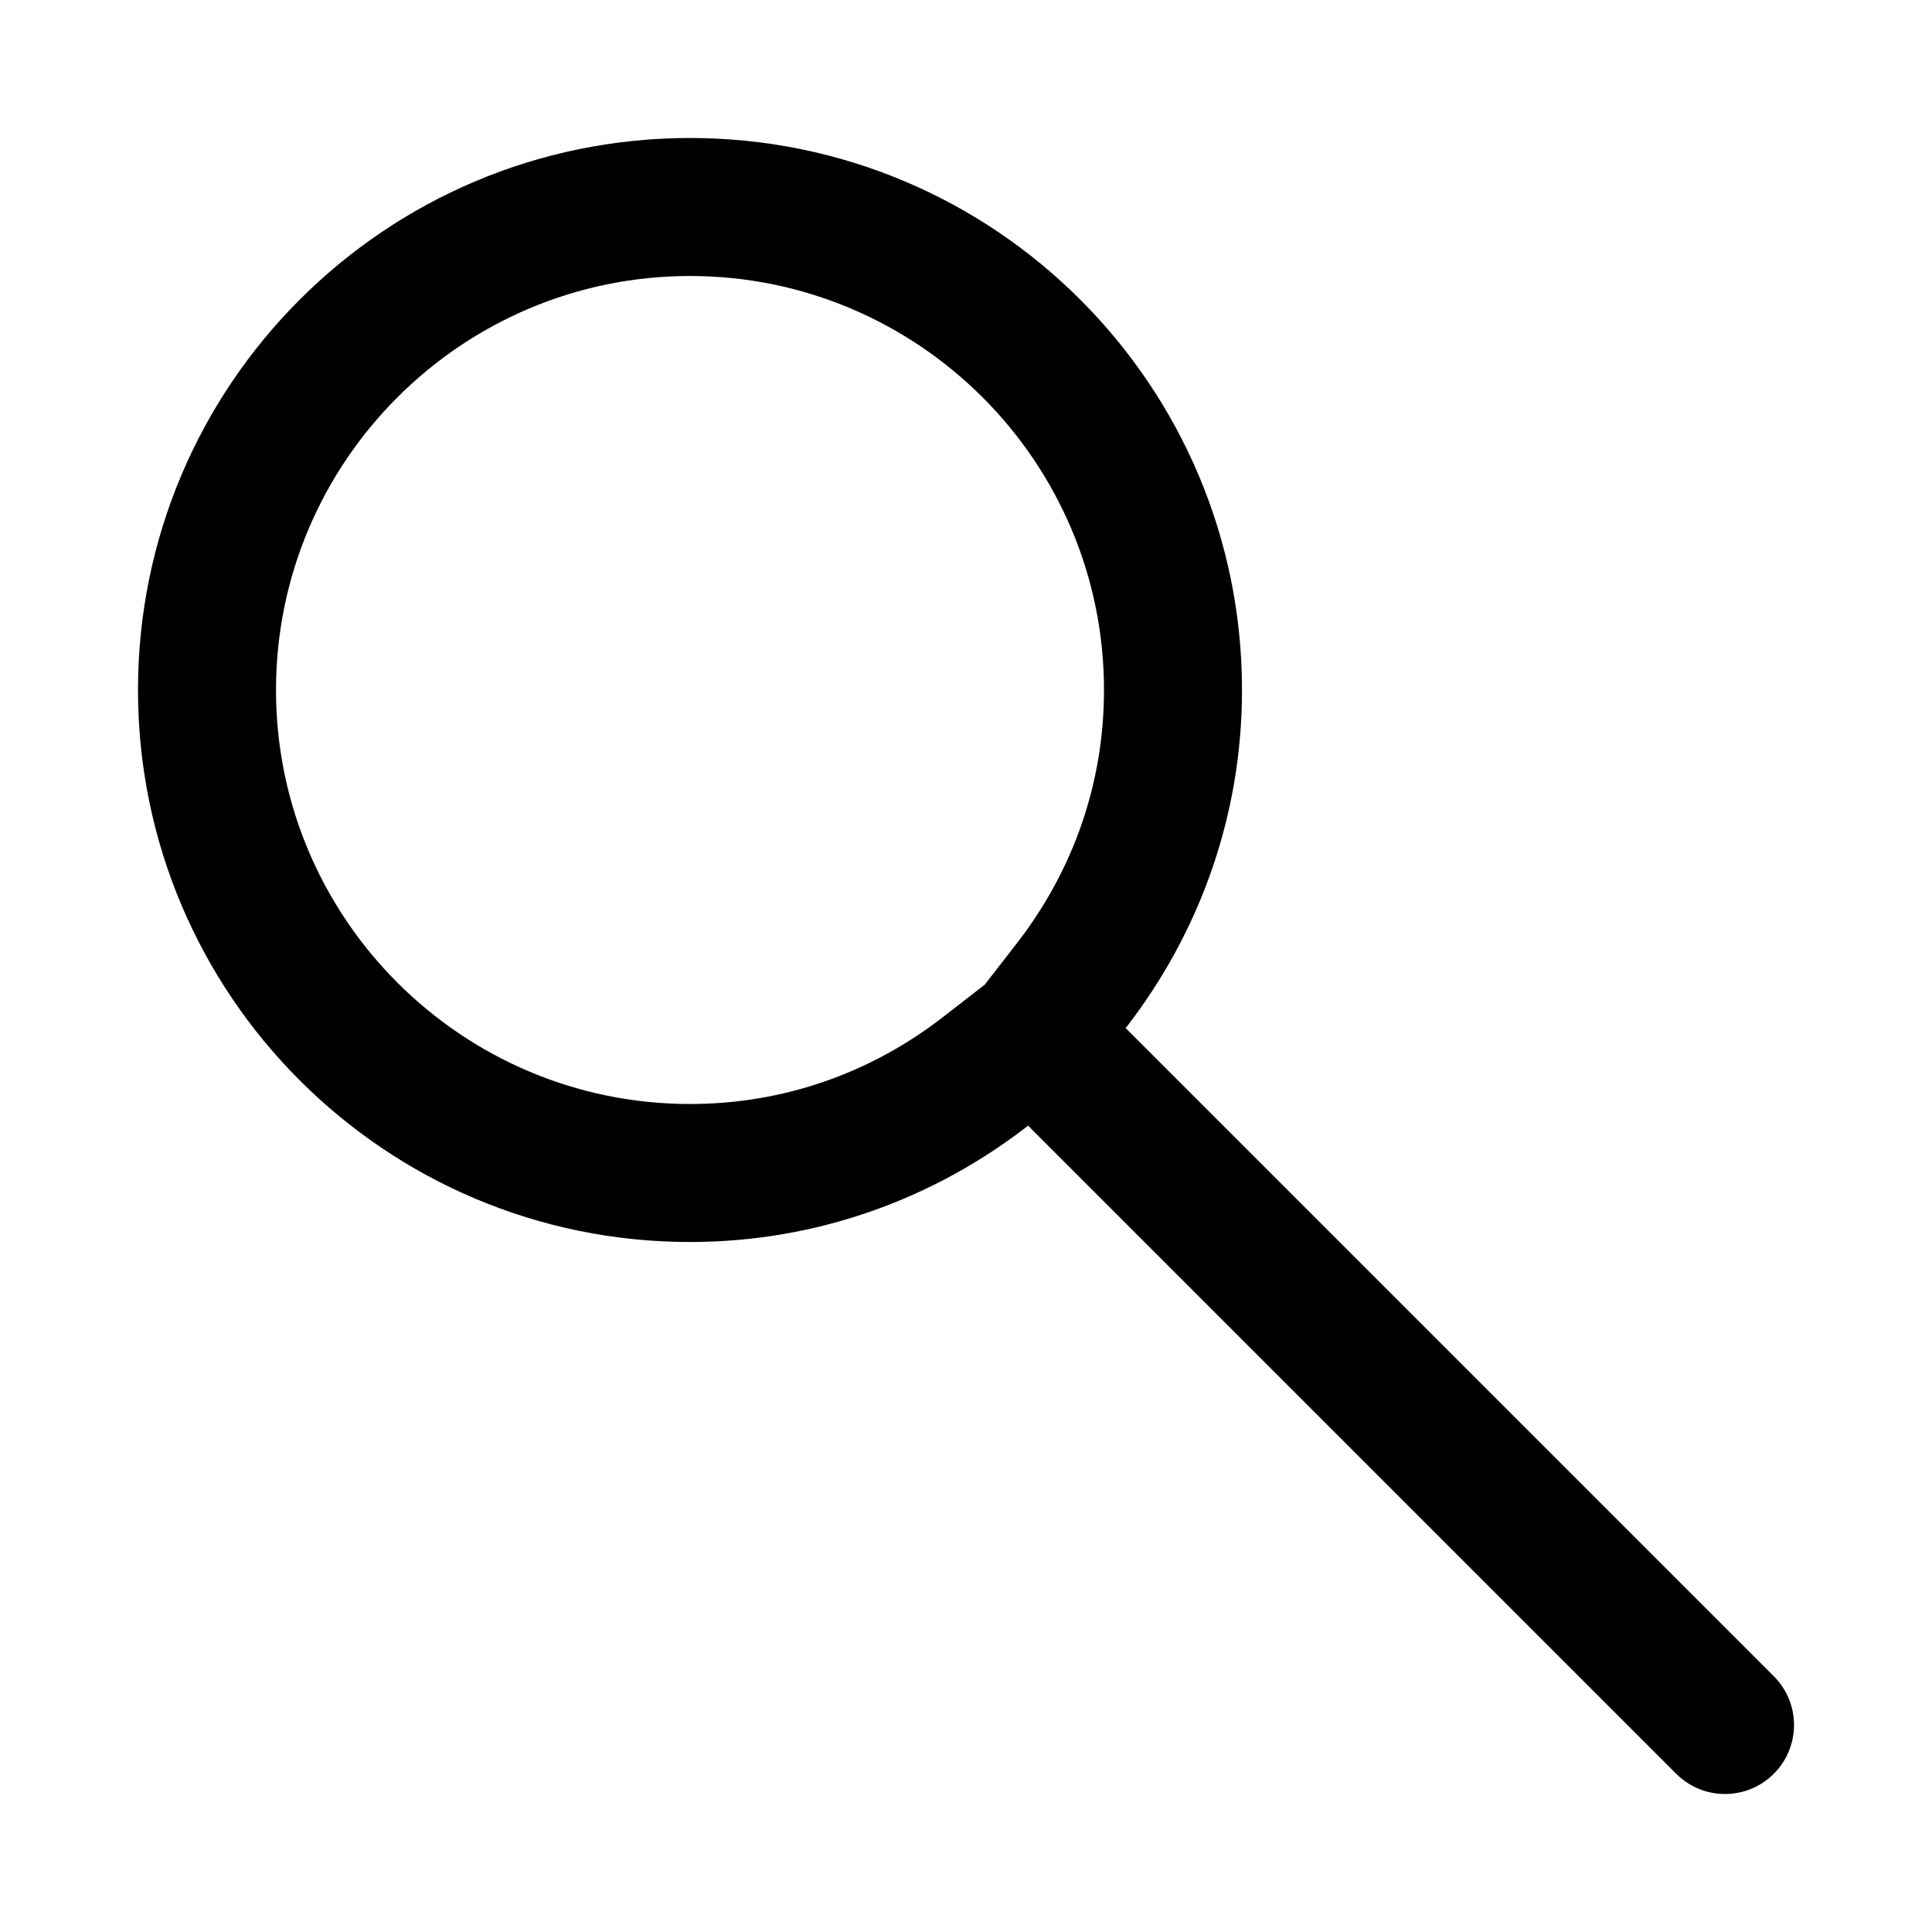
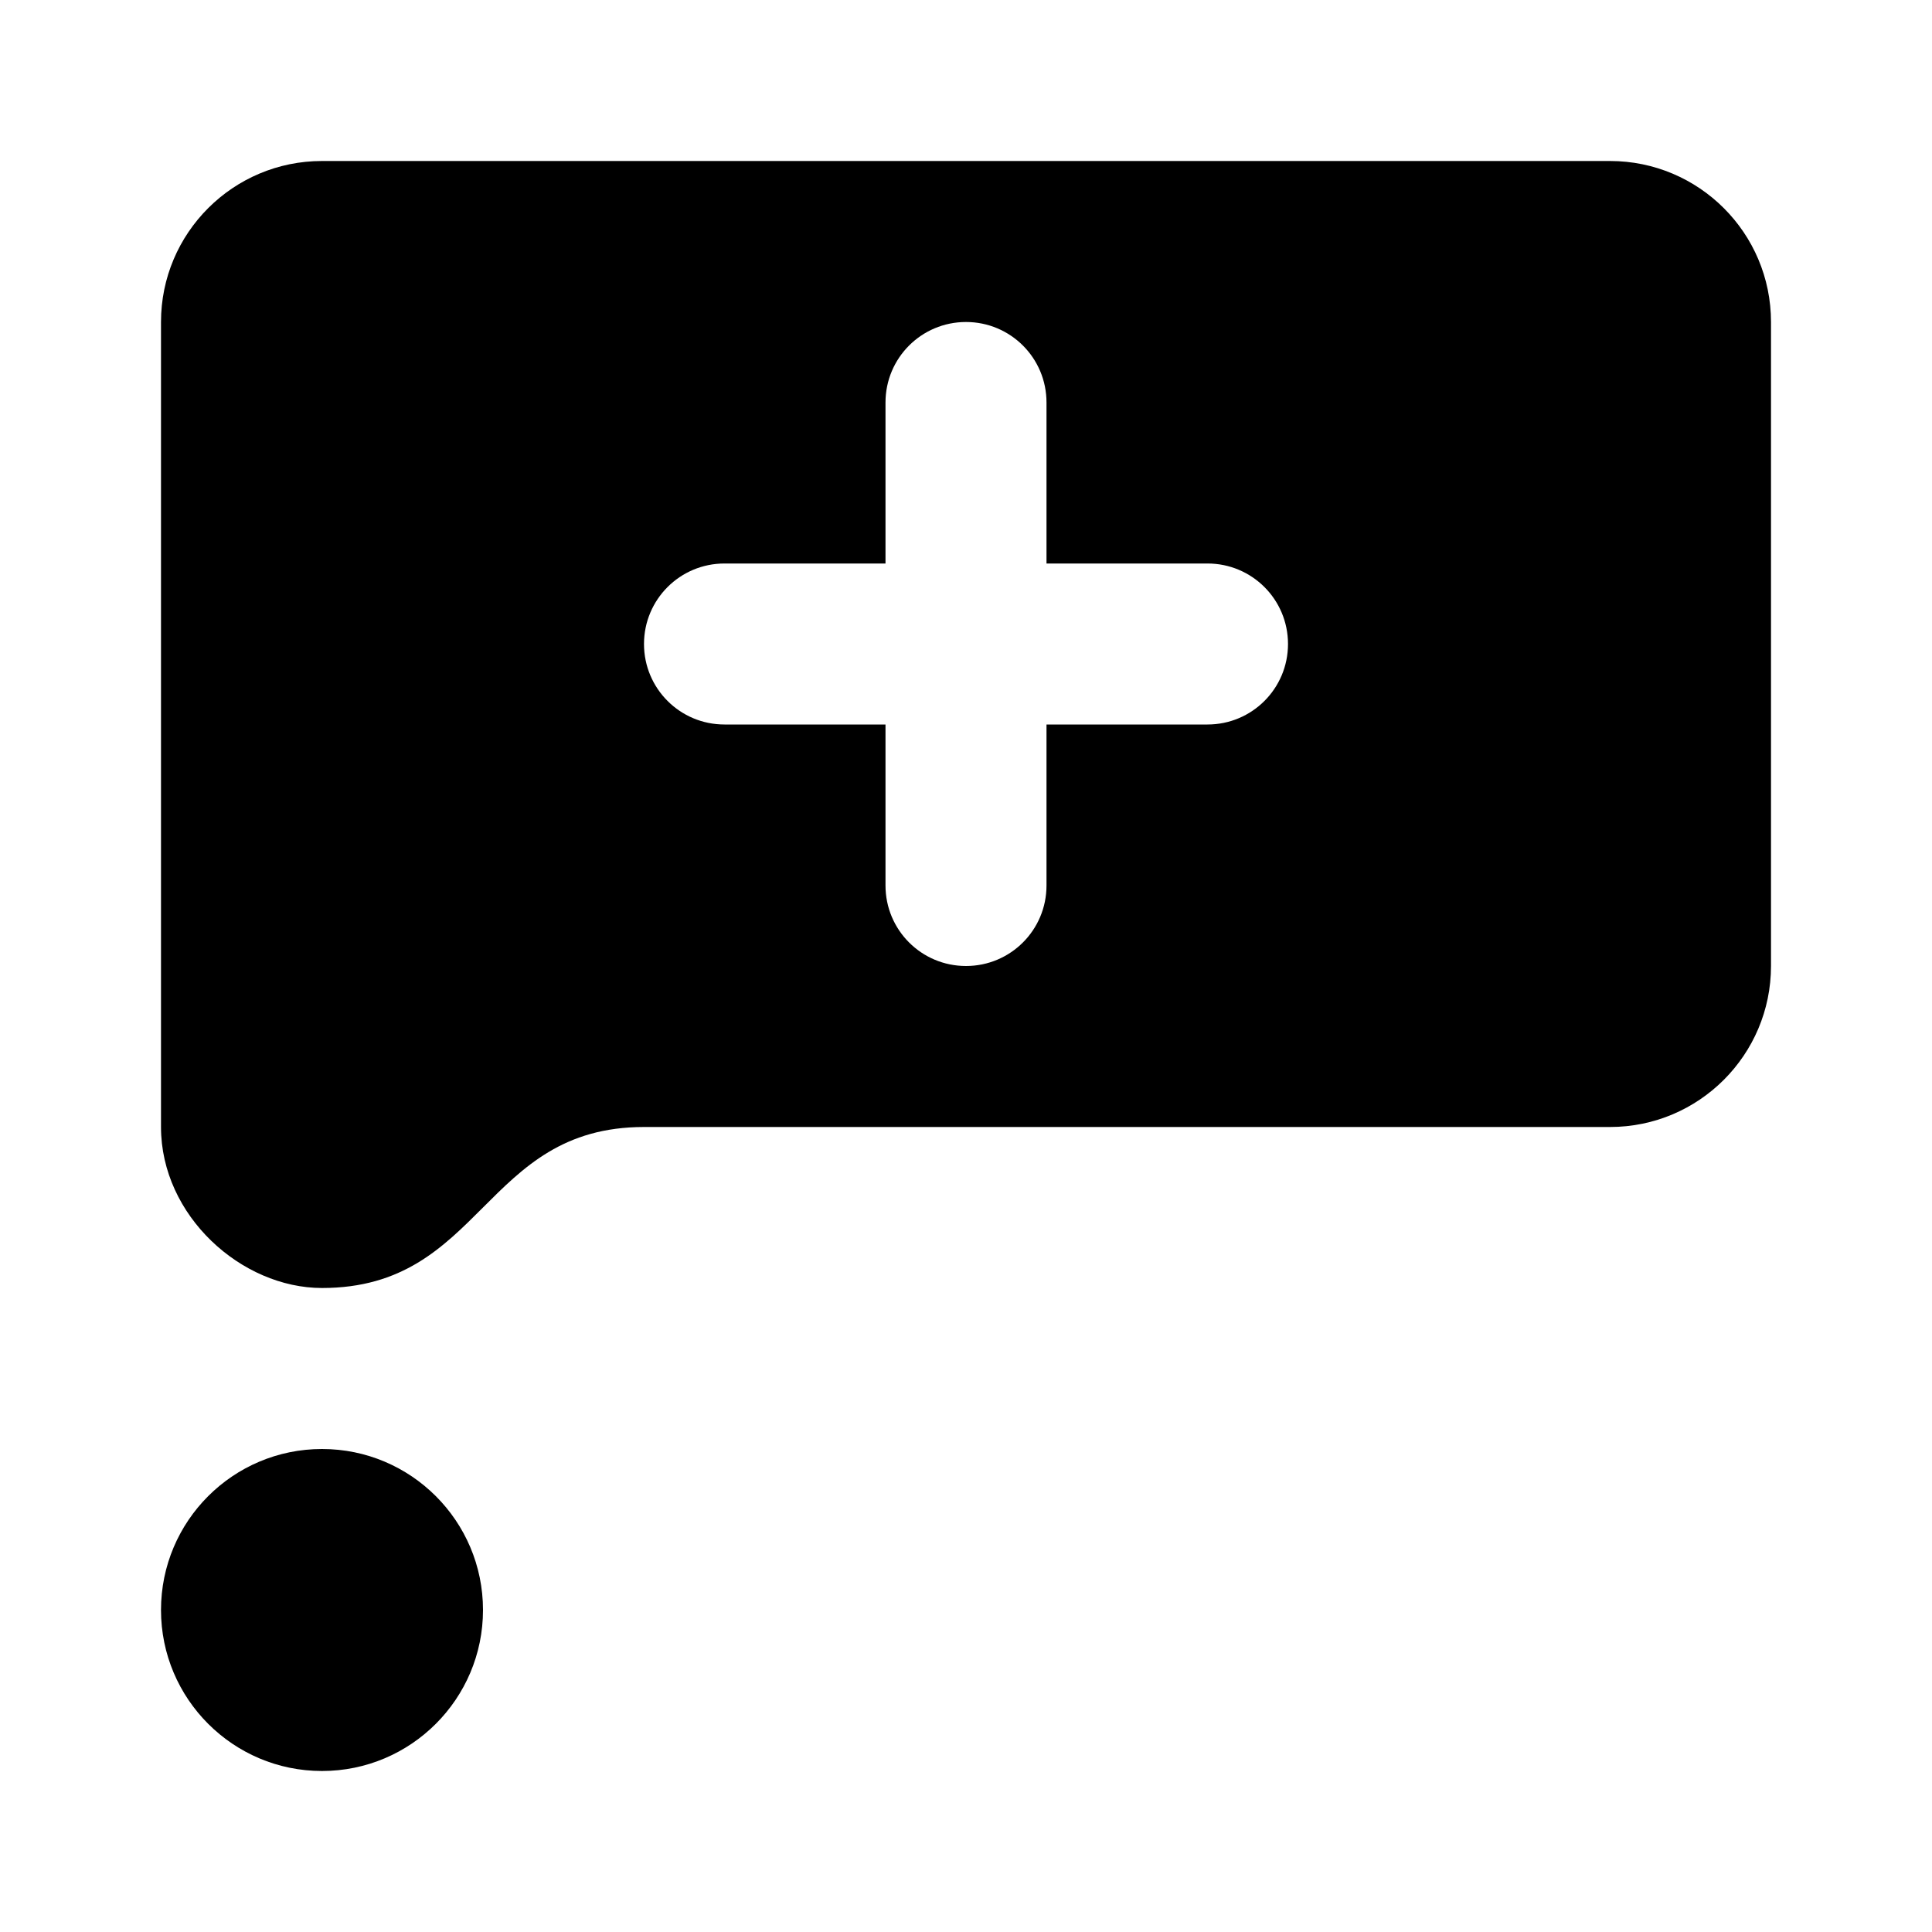
- <svg xmlns="http://www.w3.org/2000/svg" width="28px" height="28px" viewBox="0 0 28 28" version="1.1">
+ <svg xmlns="http://www.w3.org/2000/svg" width="24px" height="24px" viewBox="0 0 24 24" version="1.1">
  <defs />
  <g id="Web" stroke="none" stroke-width="1" fill="none" fill-rule="evenodd">
    <g id="Web-medium" fill="#000000">
-       <path d="M10,2 C5.582,2 2,5.582 2,10 C2,14.418 5.582,18 10,18 C11.849,18 13.545,17.367 14.9,16.314 L24.293,25.707 C24.488,25.902 24.744,26 25,26 C25.256,26 25.512,25.902 25.707,25.707 C26.098,25.316 26.098,24.684 25.707,24.293 L16.314,14.9 C17.367,13.545 18,11.849 18,10 C18,5.582 14.418,2 10,2 M10,4 C13.309,4 16,6.691 16,10 C16,11.338 15.562,12.608 14.735,13.673 L14.271,14.271 L13.673,14.735 C12.608,15.563 11.338,16 10,16 C6.691,16 4,13.309 4,10 C4,6.691 6.691,4 10,4" id="Fill-1" />
+       <path d="M16,8 C16,7.447 15.553,7 15,7 L13,7 L13,5 C13,4.447 12.553,4 12,4 C11.447,4 11,4.447 11,5 L11,7 L9,7 C8.447,7 8,7.447 8,8 C8,8.553 8.447,9 9,9 L11,9 L11,11 C11,11.553 11.447,12 12,12 C12.553,12 13,11.553 13,11 L13,9 L15,9 C15.553,9 16,8.553 16,8 M22,4 L22,12 C22,13.104 21.104,14 20,14 L8,14 C6,14 6,16 4,16 C3,16 2,15.104 2,14 L2,4 C2,2.895 2.896,2 4,2 L20,2 C21.104,2 22,2.895 22,4 M6,20 C6,21.104 5.104,22 4,22 C2.896,22 2,21.104 2,20 C2,18.895 2.896,18 4,18 C5.104,18 6,18.895 6,20" id="Page-1" />
    </g>
  </g>
</svg>
